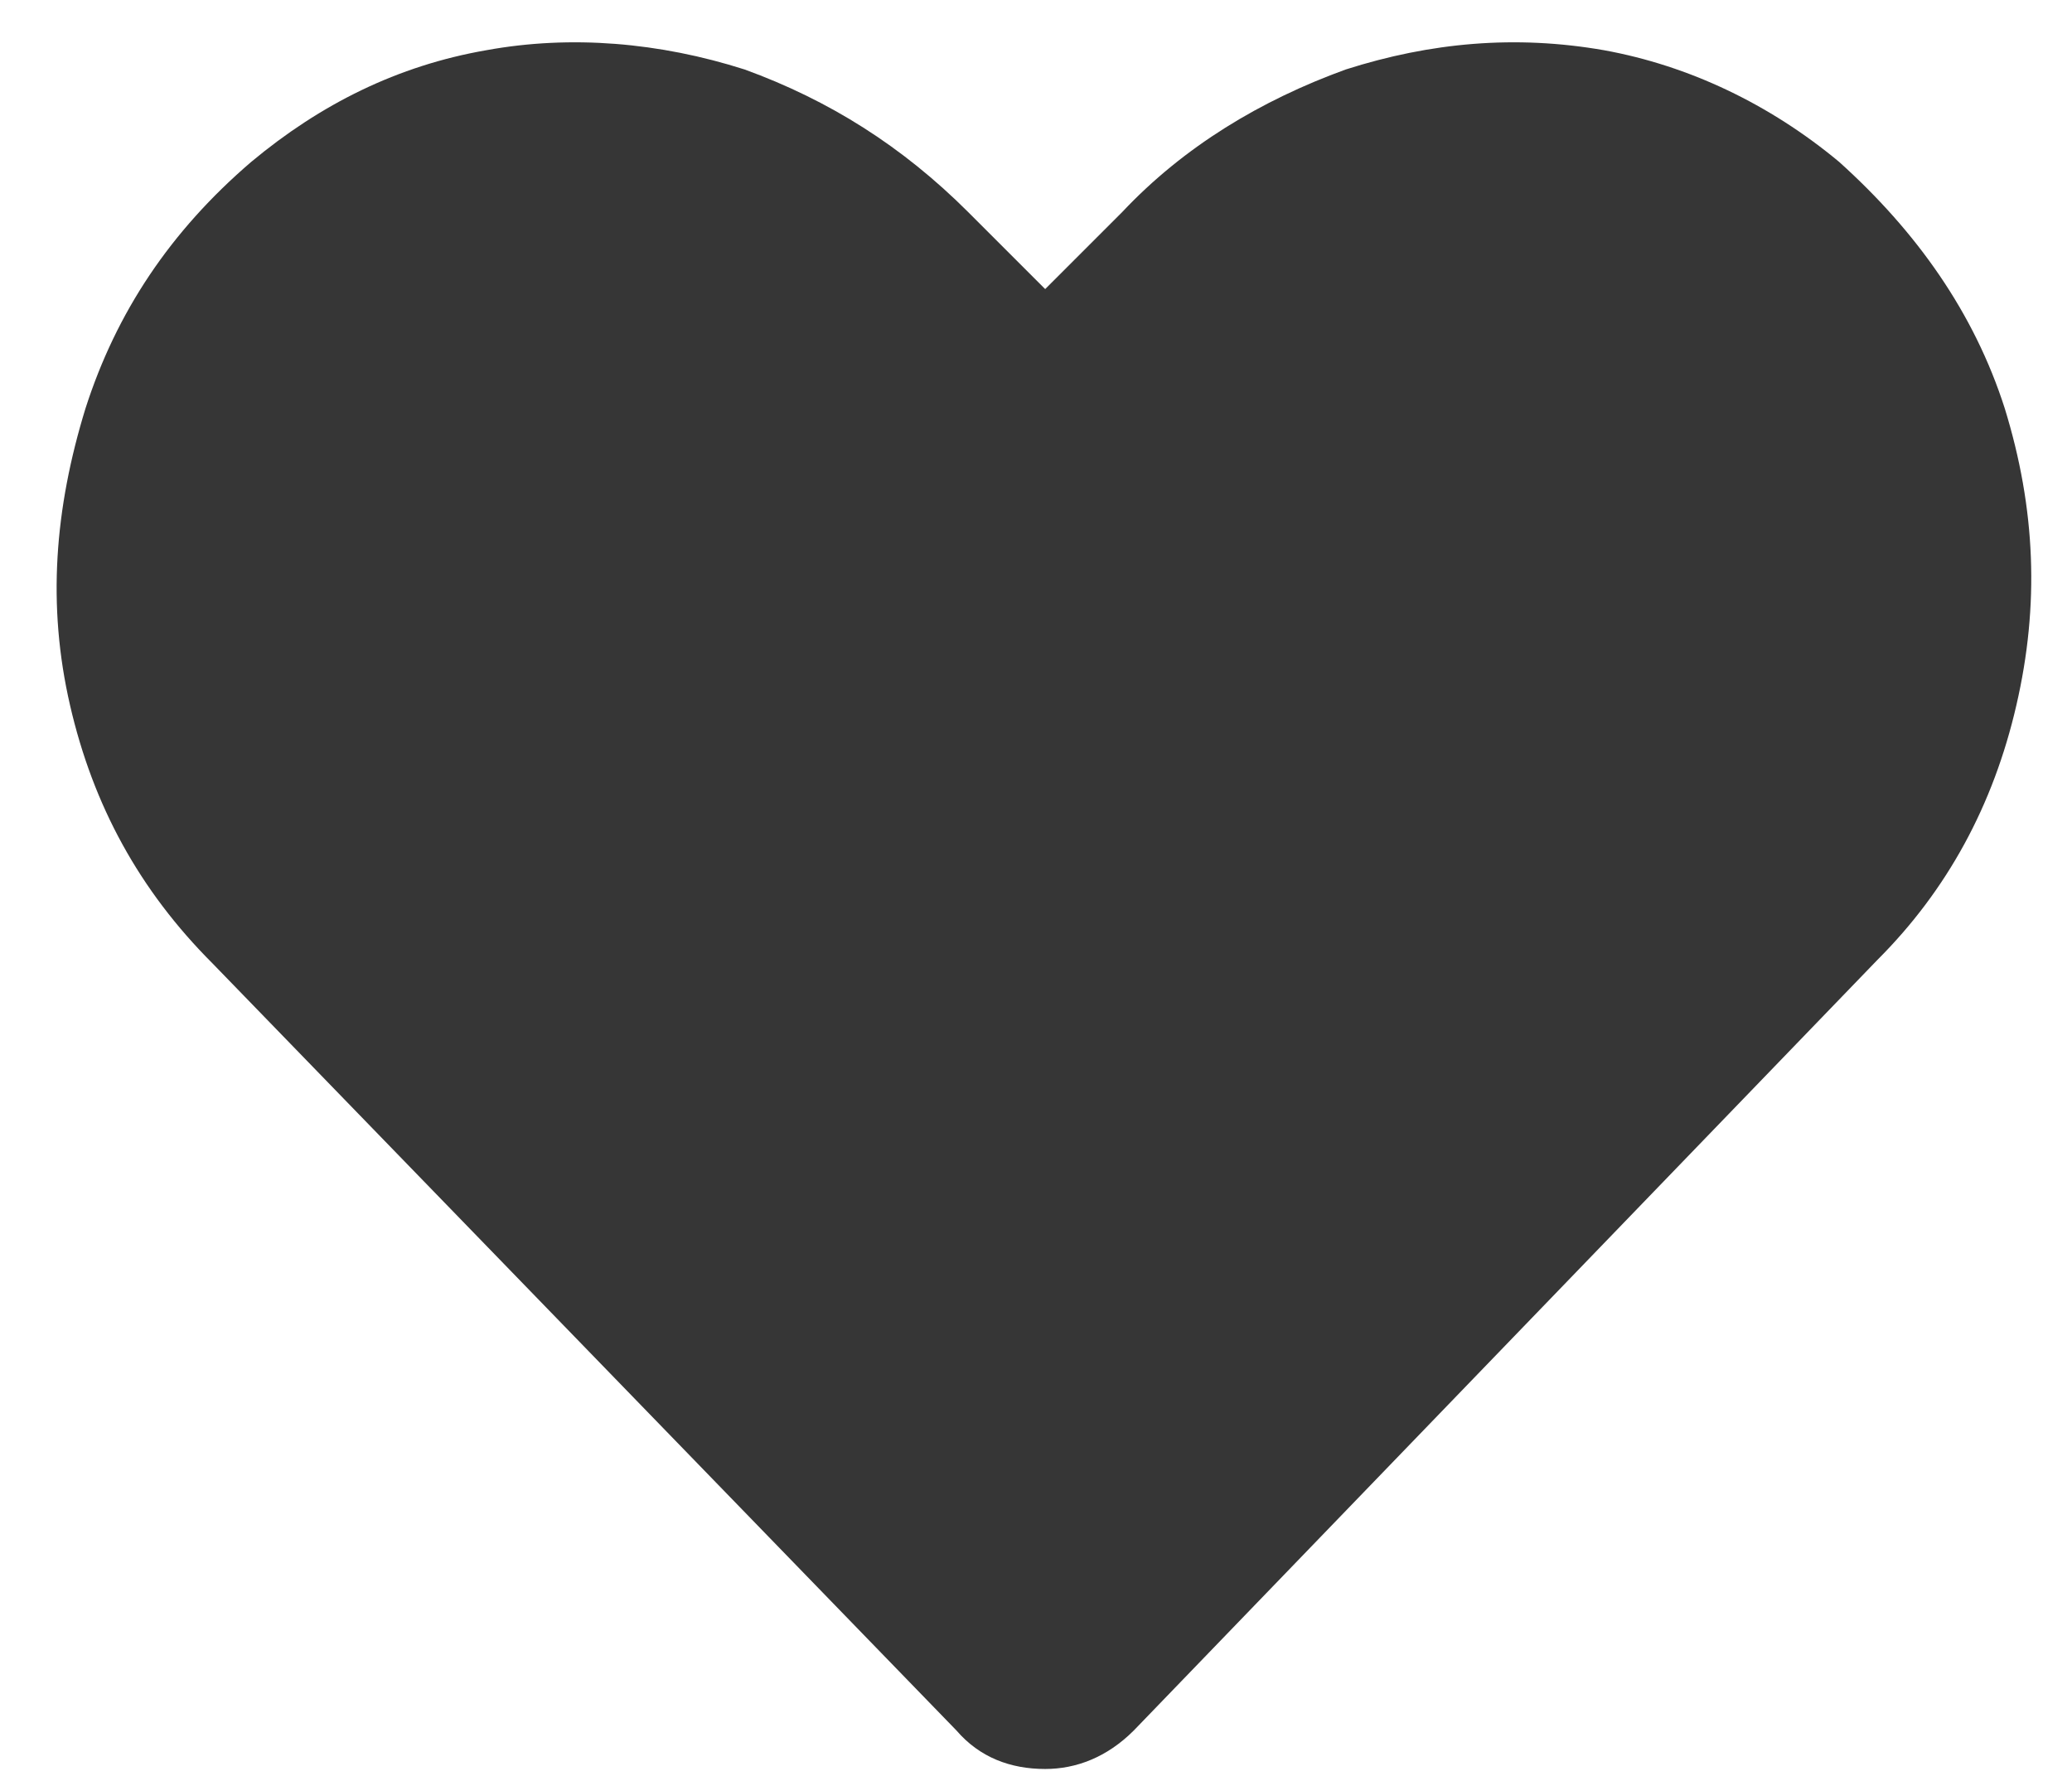
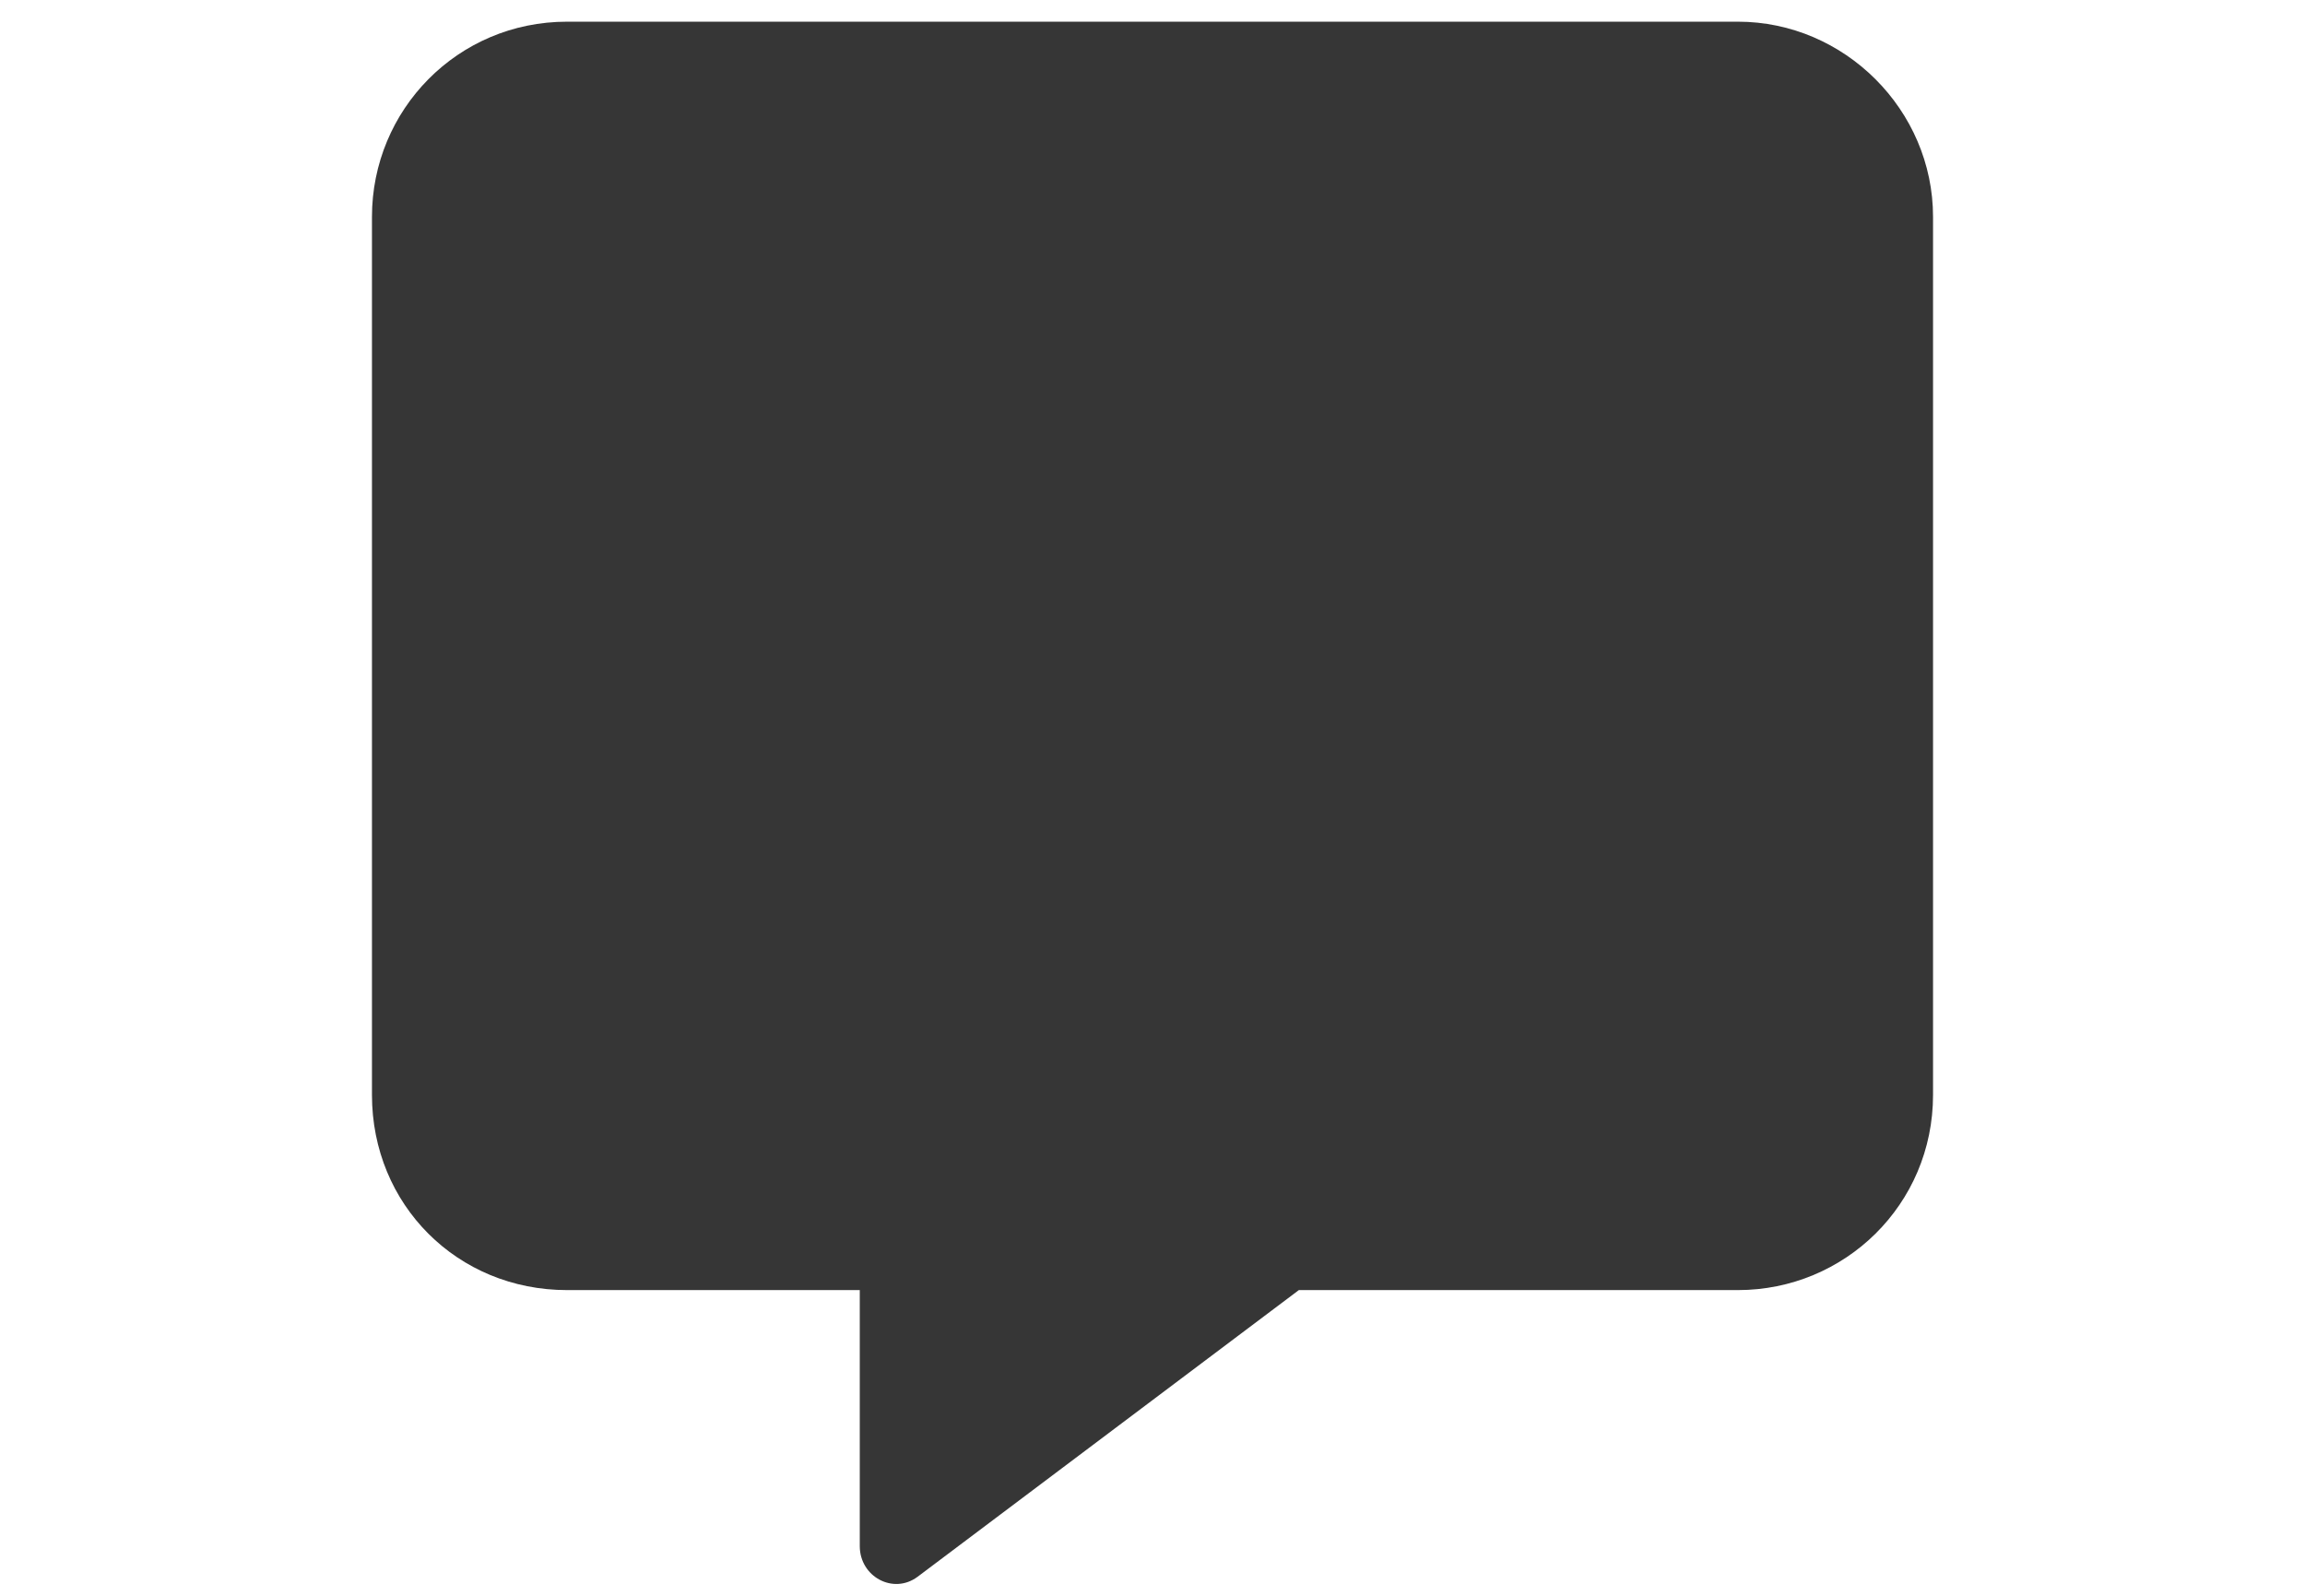
- <svg xmlns="http://www.w3.org/2000/svg" width="21" height="18" viewBox="0 0 21 18" fill="none">
-   <path d="M18.64 1.641C19.421 2.344 20.007 3.165 20.319 4.141C20.632 5.157 20.671 6.134 20.436 7.149C20.202 8.165 19.733 9.024 19.03 9.727L11.491 17.54C11.218 17.813 10.905 17.93 10.593 17.93C10.241 17.93 9.929 17.813 9.694 17.54L2.155 9.766C1.413 9.024 0.944 8.165 0.71 7.149C0.476 6.134 0.554 5.157 0.866 4.141C1.179 3.165 1.726 2.344 2.546 1.641C3.249 1.055 4.03 0.665 4.929 0.509C5.788 0.352 6.687 0.43 7.546 0.704C8.405 1.016 9.147 1.485 9.812 2.149L10.593 2.93L11.374 2.149C11.999 1.485 12.78 1.016 13.64 0.704C14.499 0.43 15.358 0.352 16.257 0.509C17.116 0.665 17.936 1.055 18.64 1.641Z" fill="#363636" />
+ <svg xmlns="http://www.w3.org/2000/svg" width="26" height="18" viewBox="0 0 45 46" fill="none">
+   <path d="M39.375 0.625H5.625C2.461 0.625 0 3.174 0 6.25V31.562C0 34.727 2.461 37.188 5.625 37.188H14.062V44.57C14.062 45.449 15.029 45.977 15.732 45.449L26.719 37.188H39.375C42.451 37.188 45 34.727 45 31.562V6.25C45 3.174 42.451 0.625 39.375 0.625Z" fill="#363636" />
</svg>
